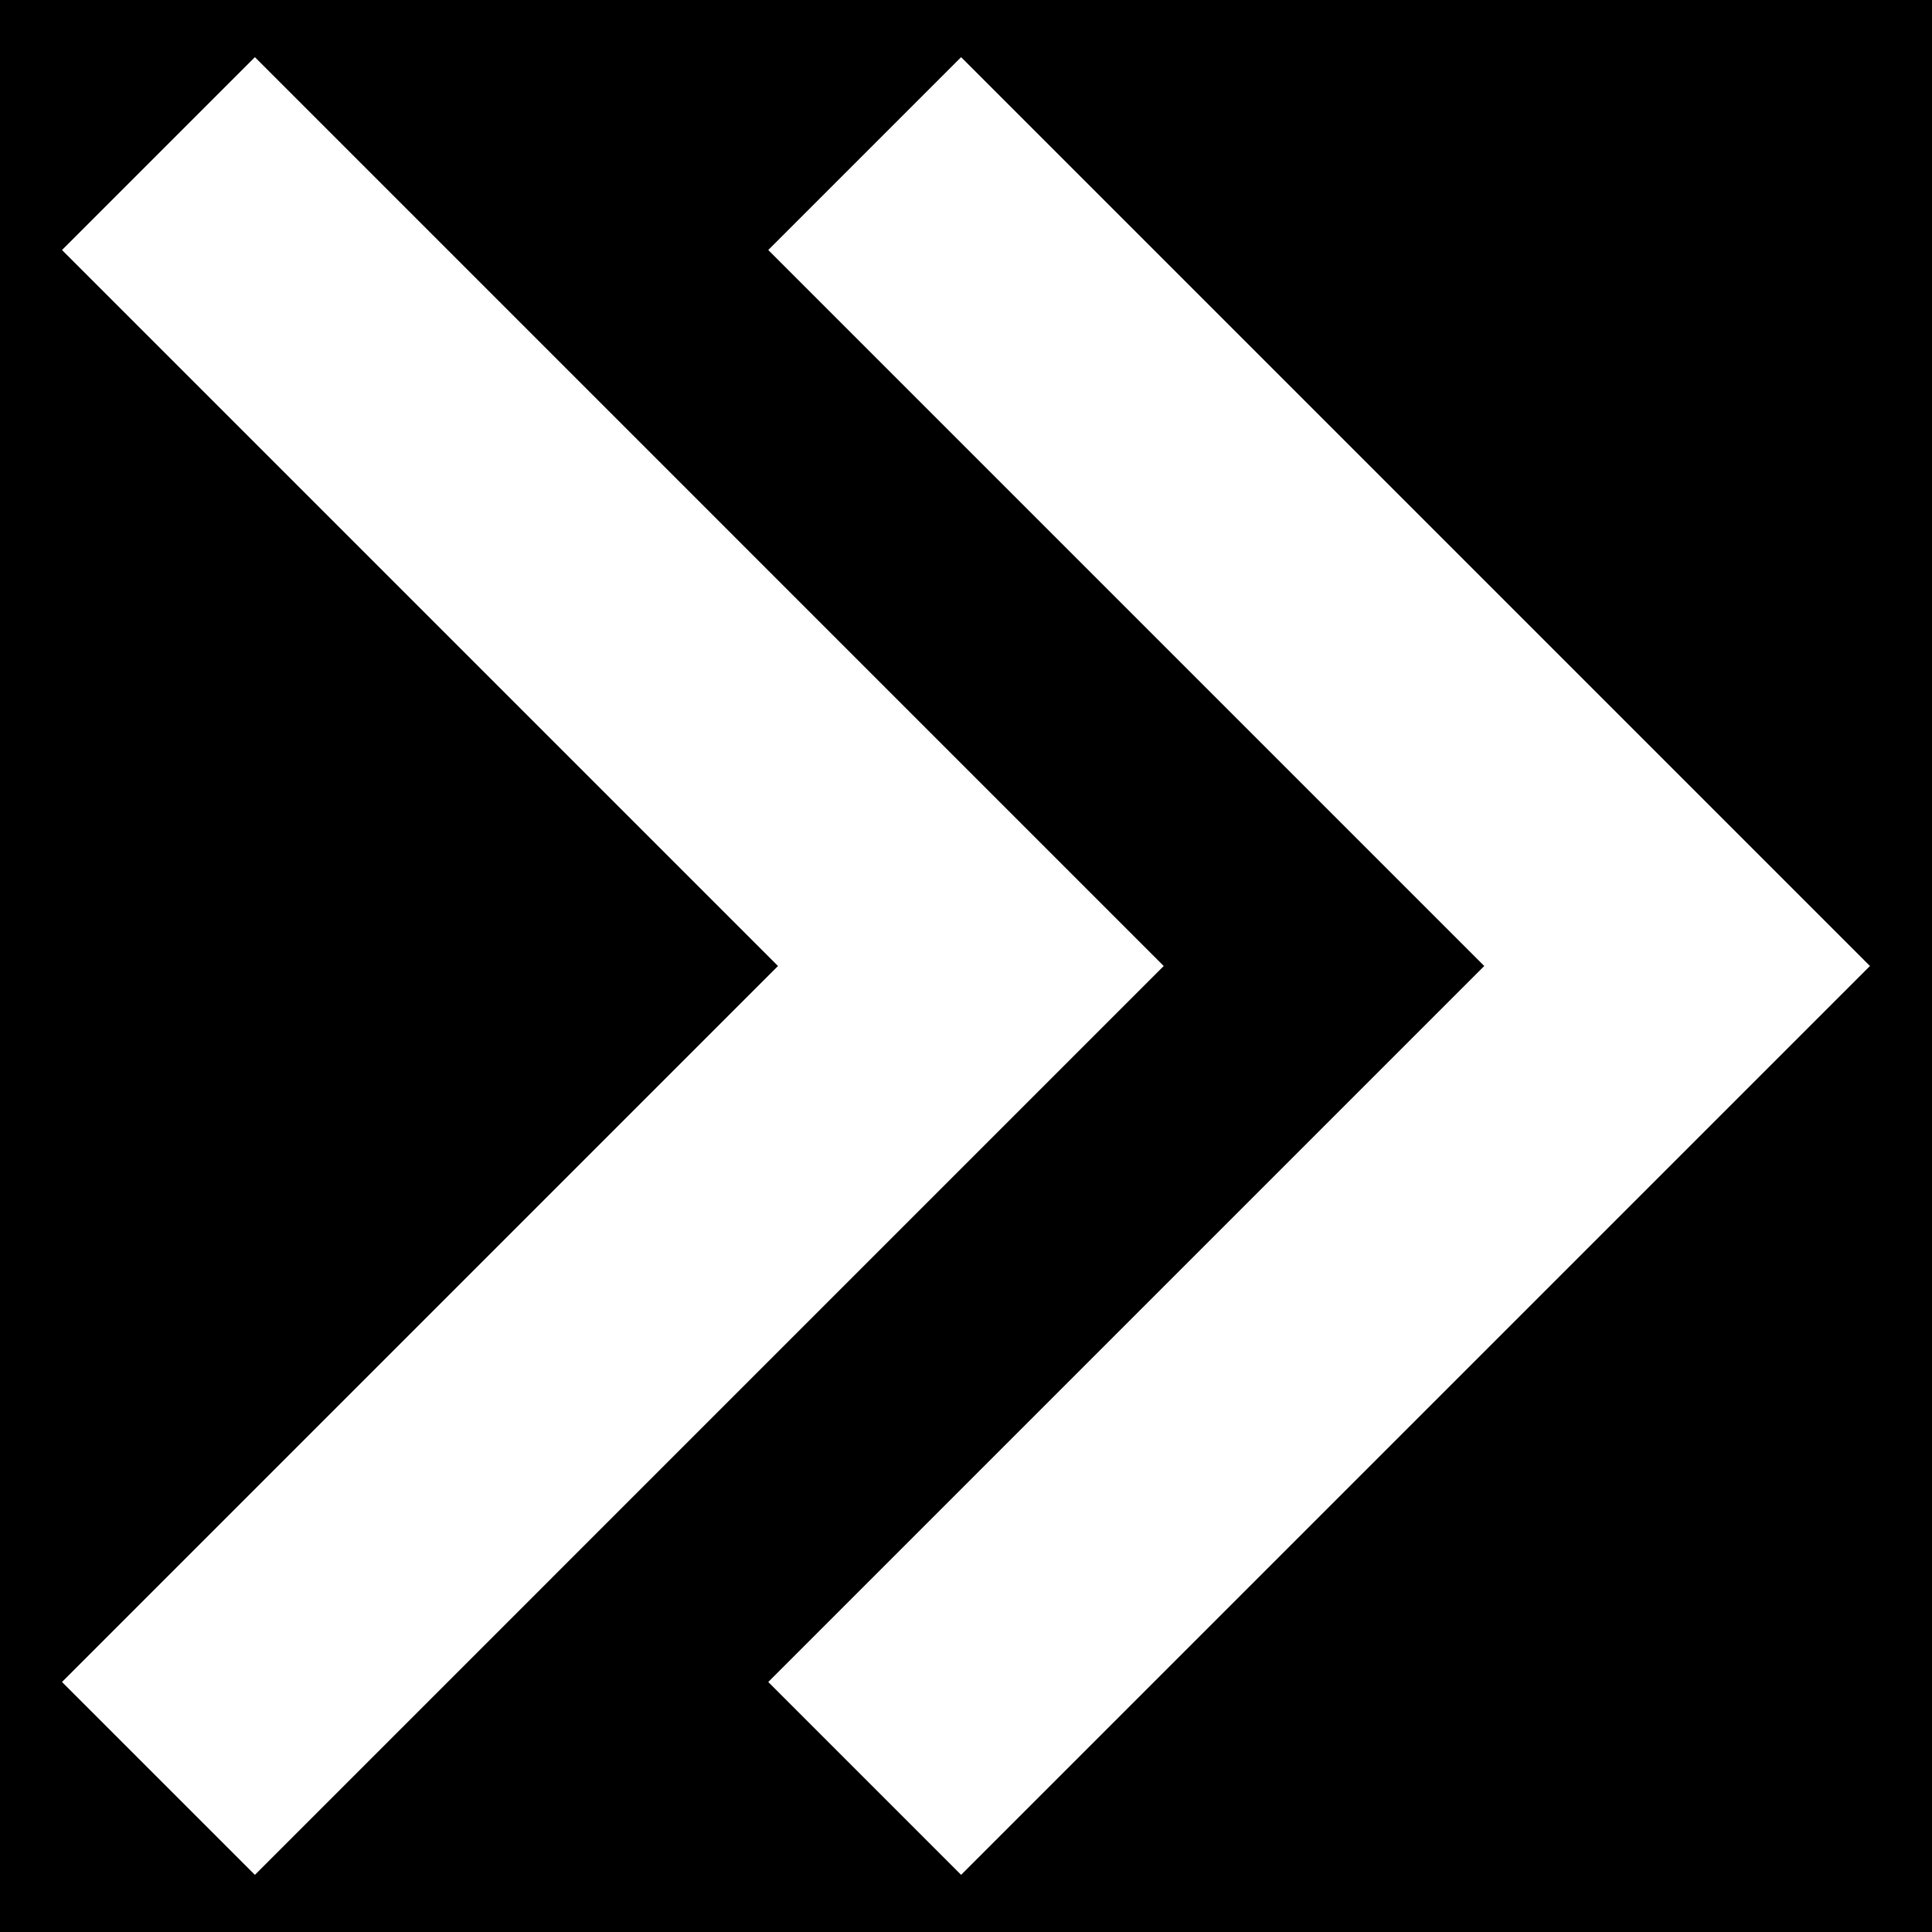
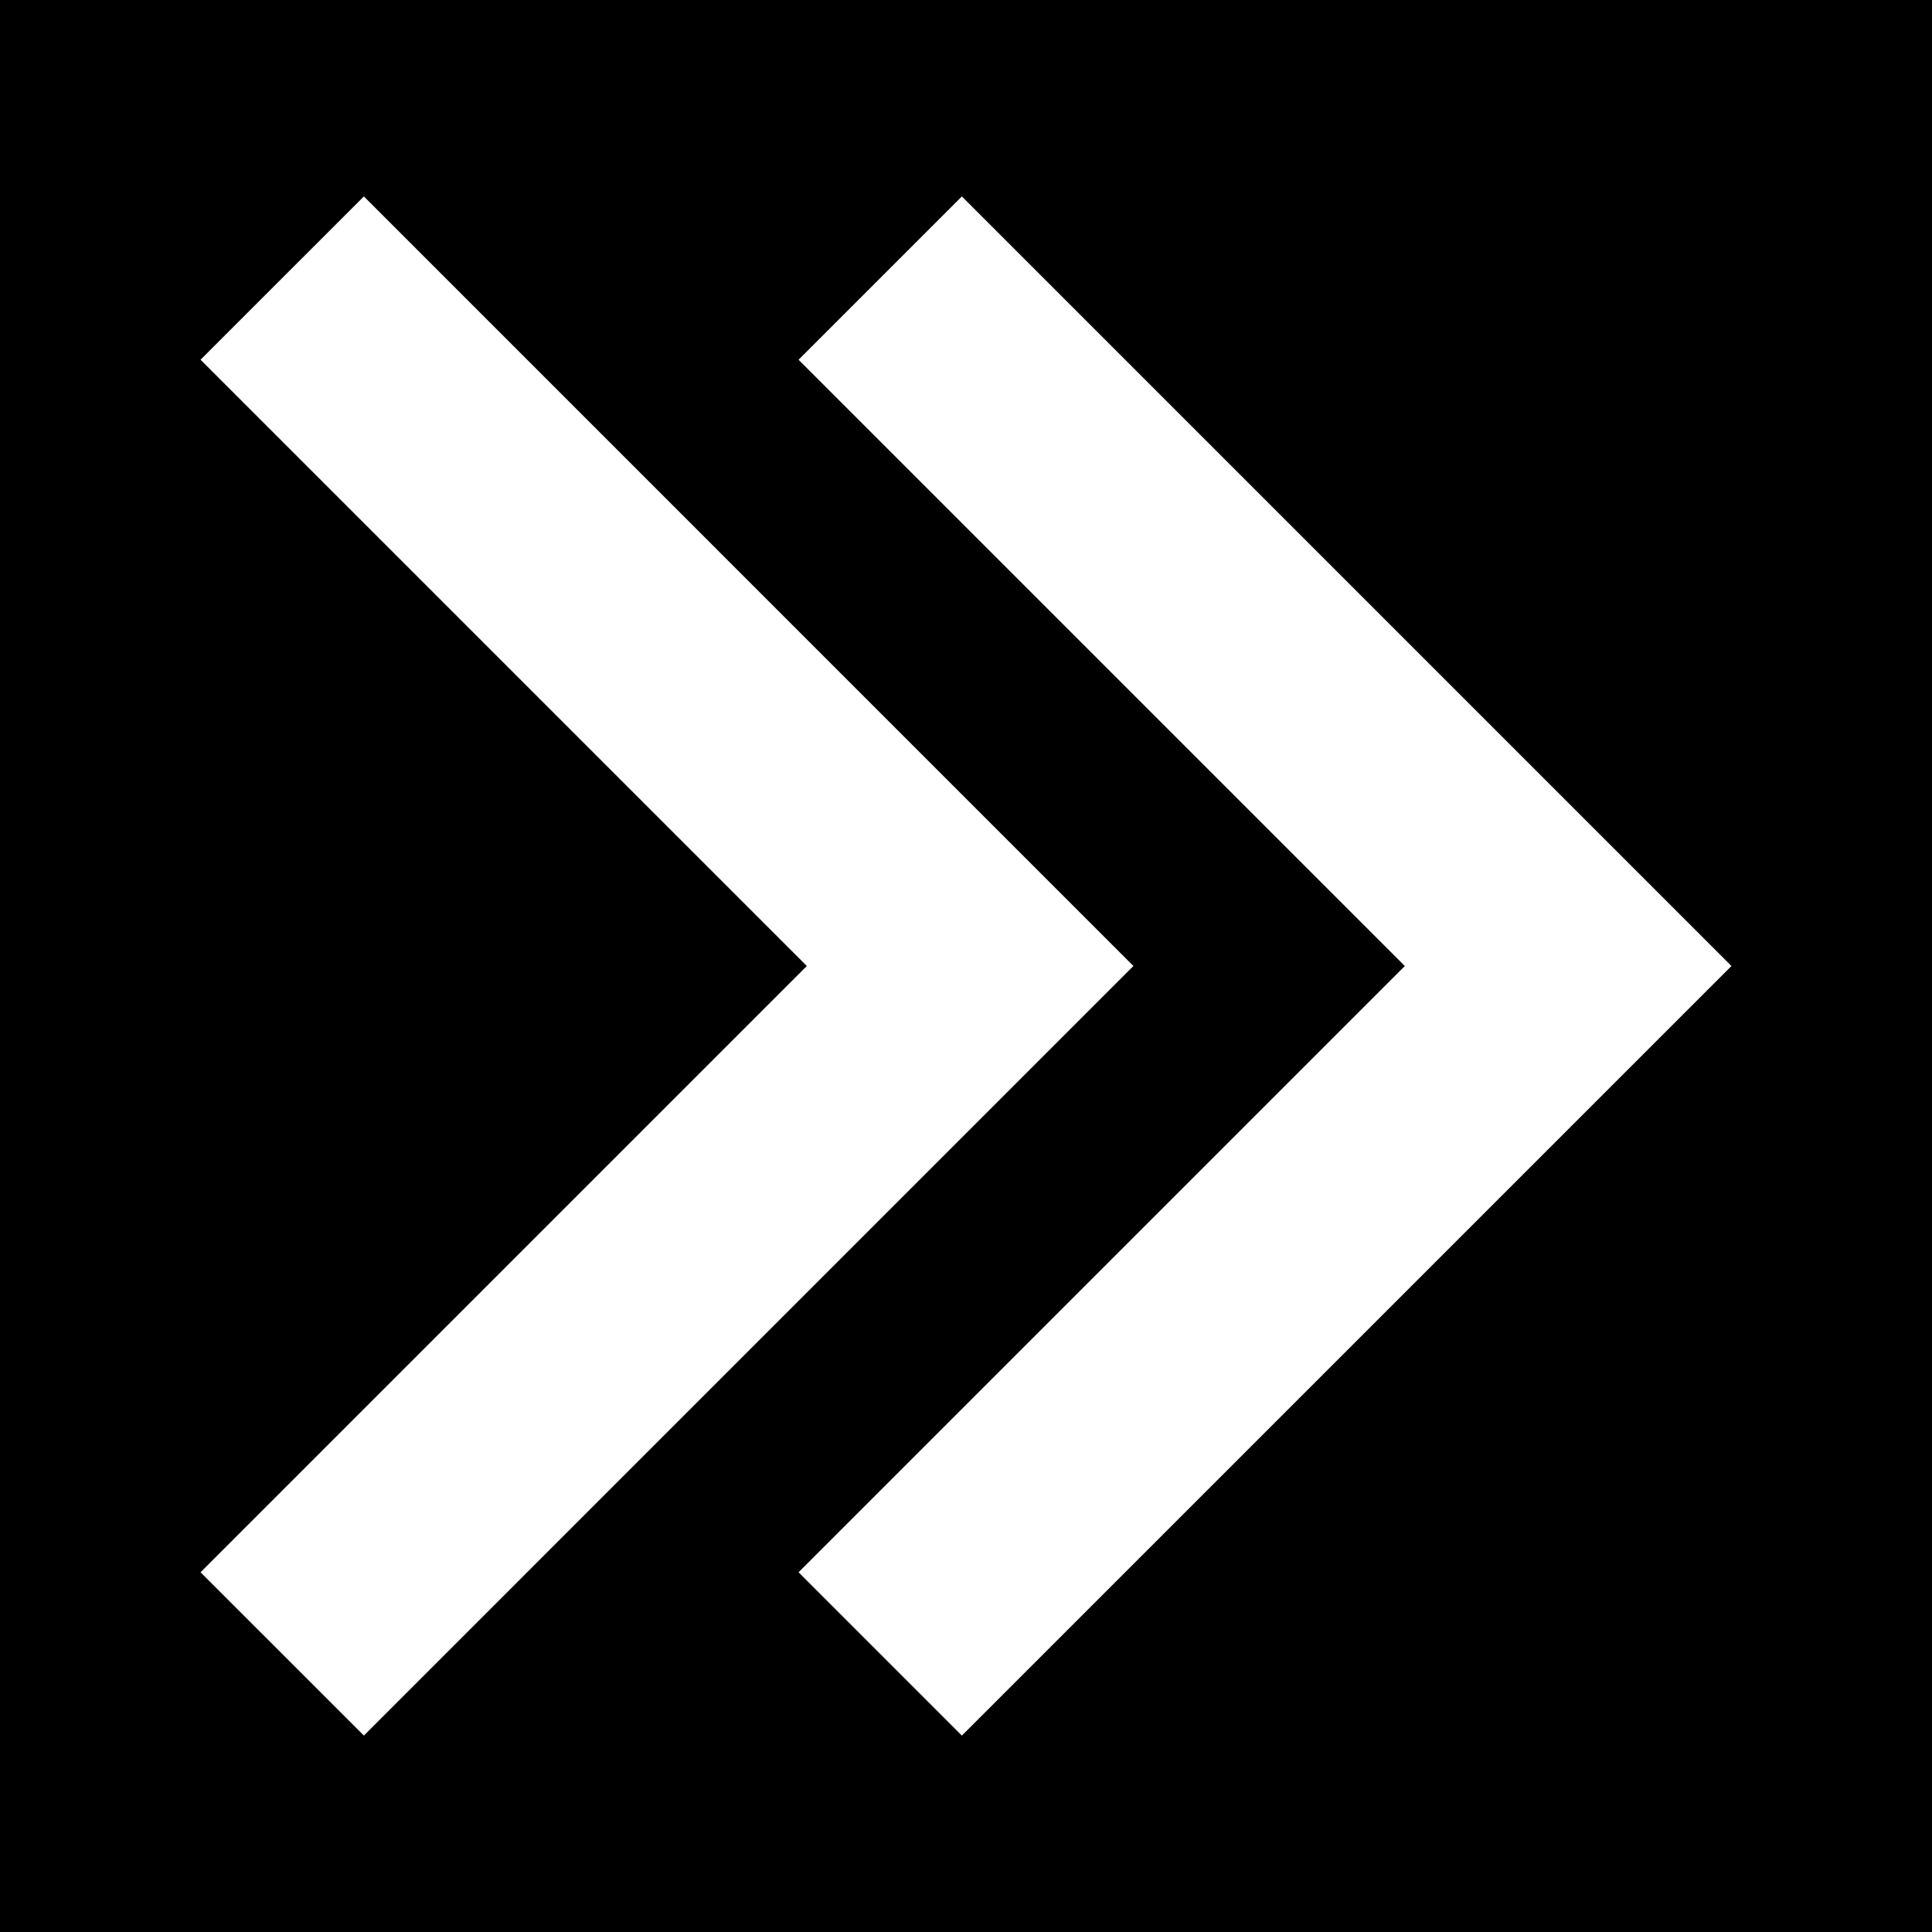
<svg xmlns="http://www.w3.org/2000/svg" width="1200pt" height="1200pt" version="1.1" viewBox="0 0 1200 1200">
  <rect x="0" y="0" width="1200" height="1200" />
-   <path d="M158.32,35.5L38.52,155.29L483.23,600L38.52,1044.71L158.32,1164.5L722.81,600L158.32,35.5Z" style="fill:white;fill-rule:nonzero;" />
-   <path d="M596.97,35.5L477.18,155.29L921.89,600L477.18,1044.71L596.97,1164.5L1161.47,600L596.97,35.5Z" style="fill:white;fill-rule:nonzero;" />
+   <g transform="matrix(1,0,0,1,-86.0315,-86.5)">
+     <g transform="matrix(0.846767,0,0,0.846767,177.975,178.44)">
+       <path d="M158.32,35.5L38.52,155.29L483.23,600L38.52,1044.71L158.32,1164.5L722.81,600L158.32,35.5Z" style="fill:white;fill-rule:nonzero;" />
+     </g>
+     <g transform="matrix(0.846767,0,0,0.846767,177.975,178.44)">
+       <path d="M596.97,35.5L477.18,155.29L921.89,600L477.18,1044.71L596.97,1164.5L1161.47,600L596.97,35.5Z" style="fill:white;fill-rule:nonzero;" />
+     </g>
+   </g>
</svg>
